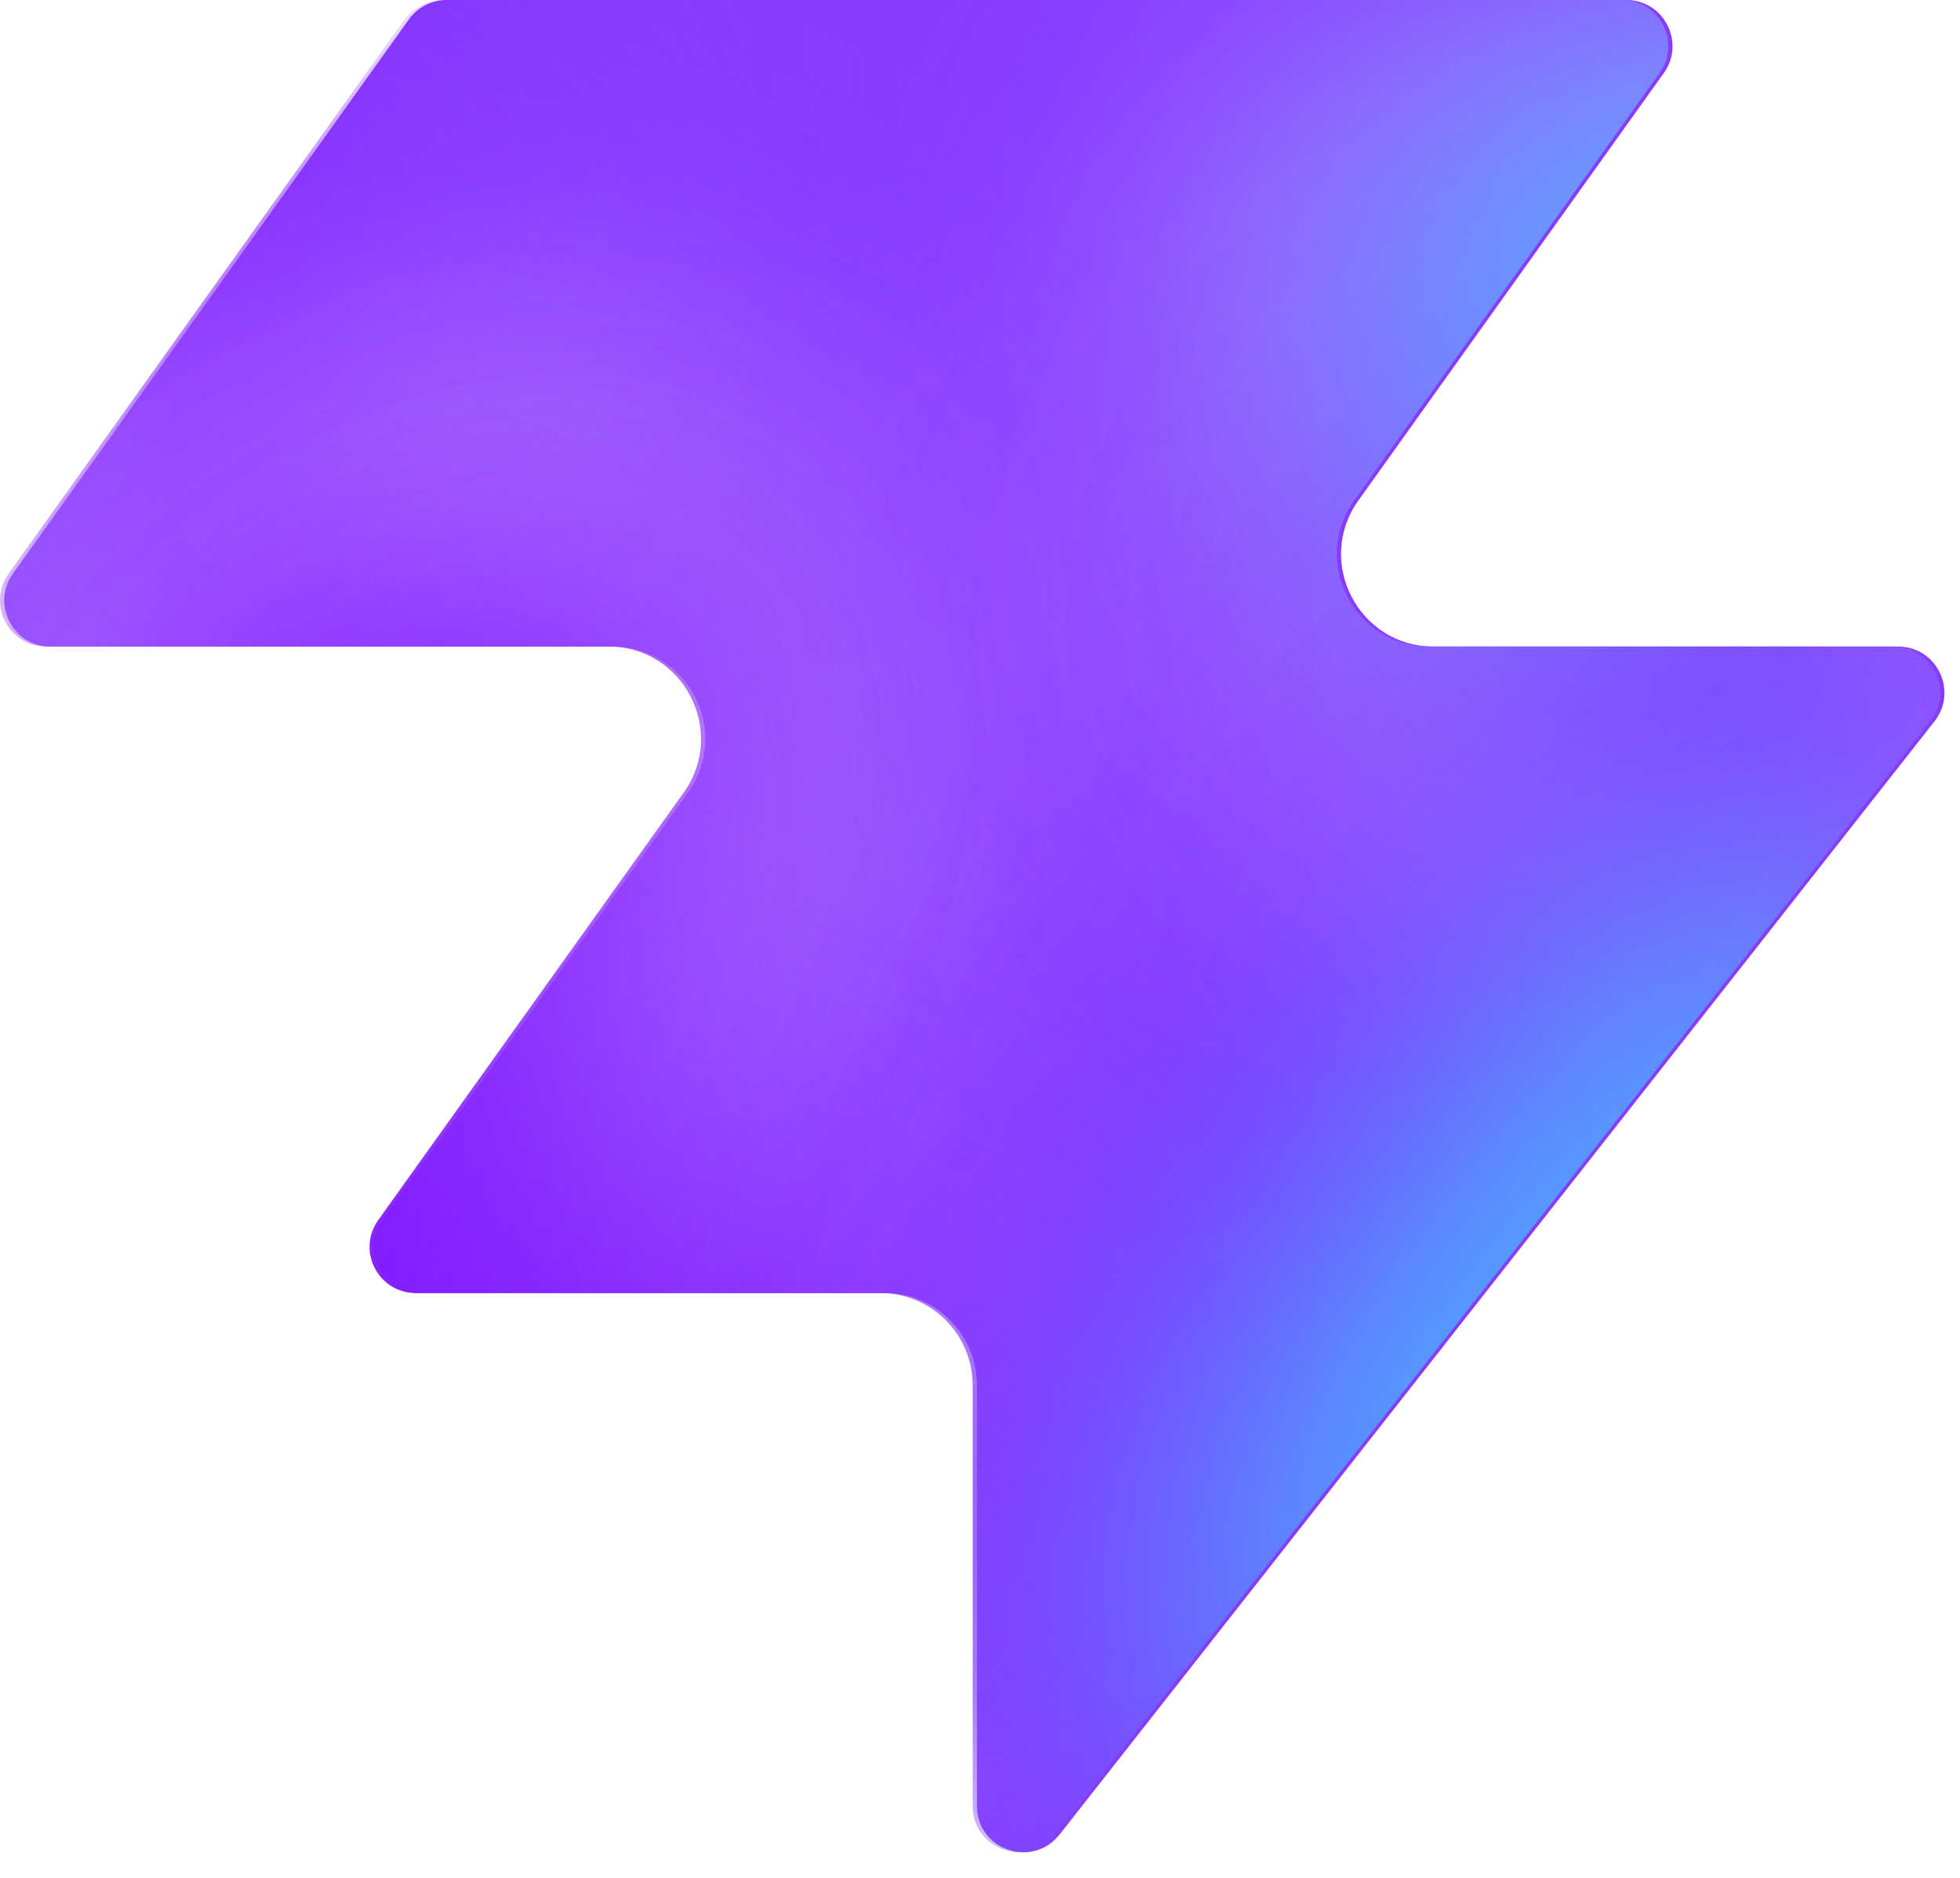
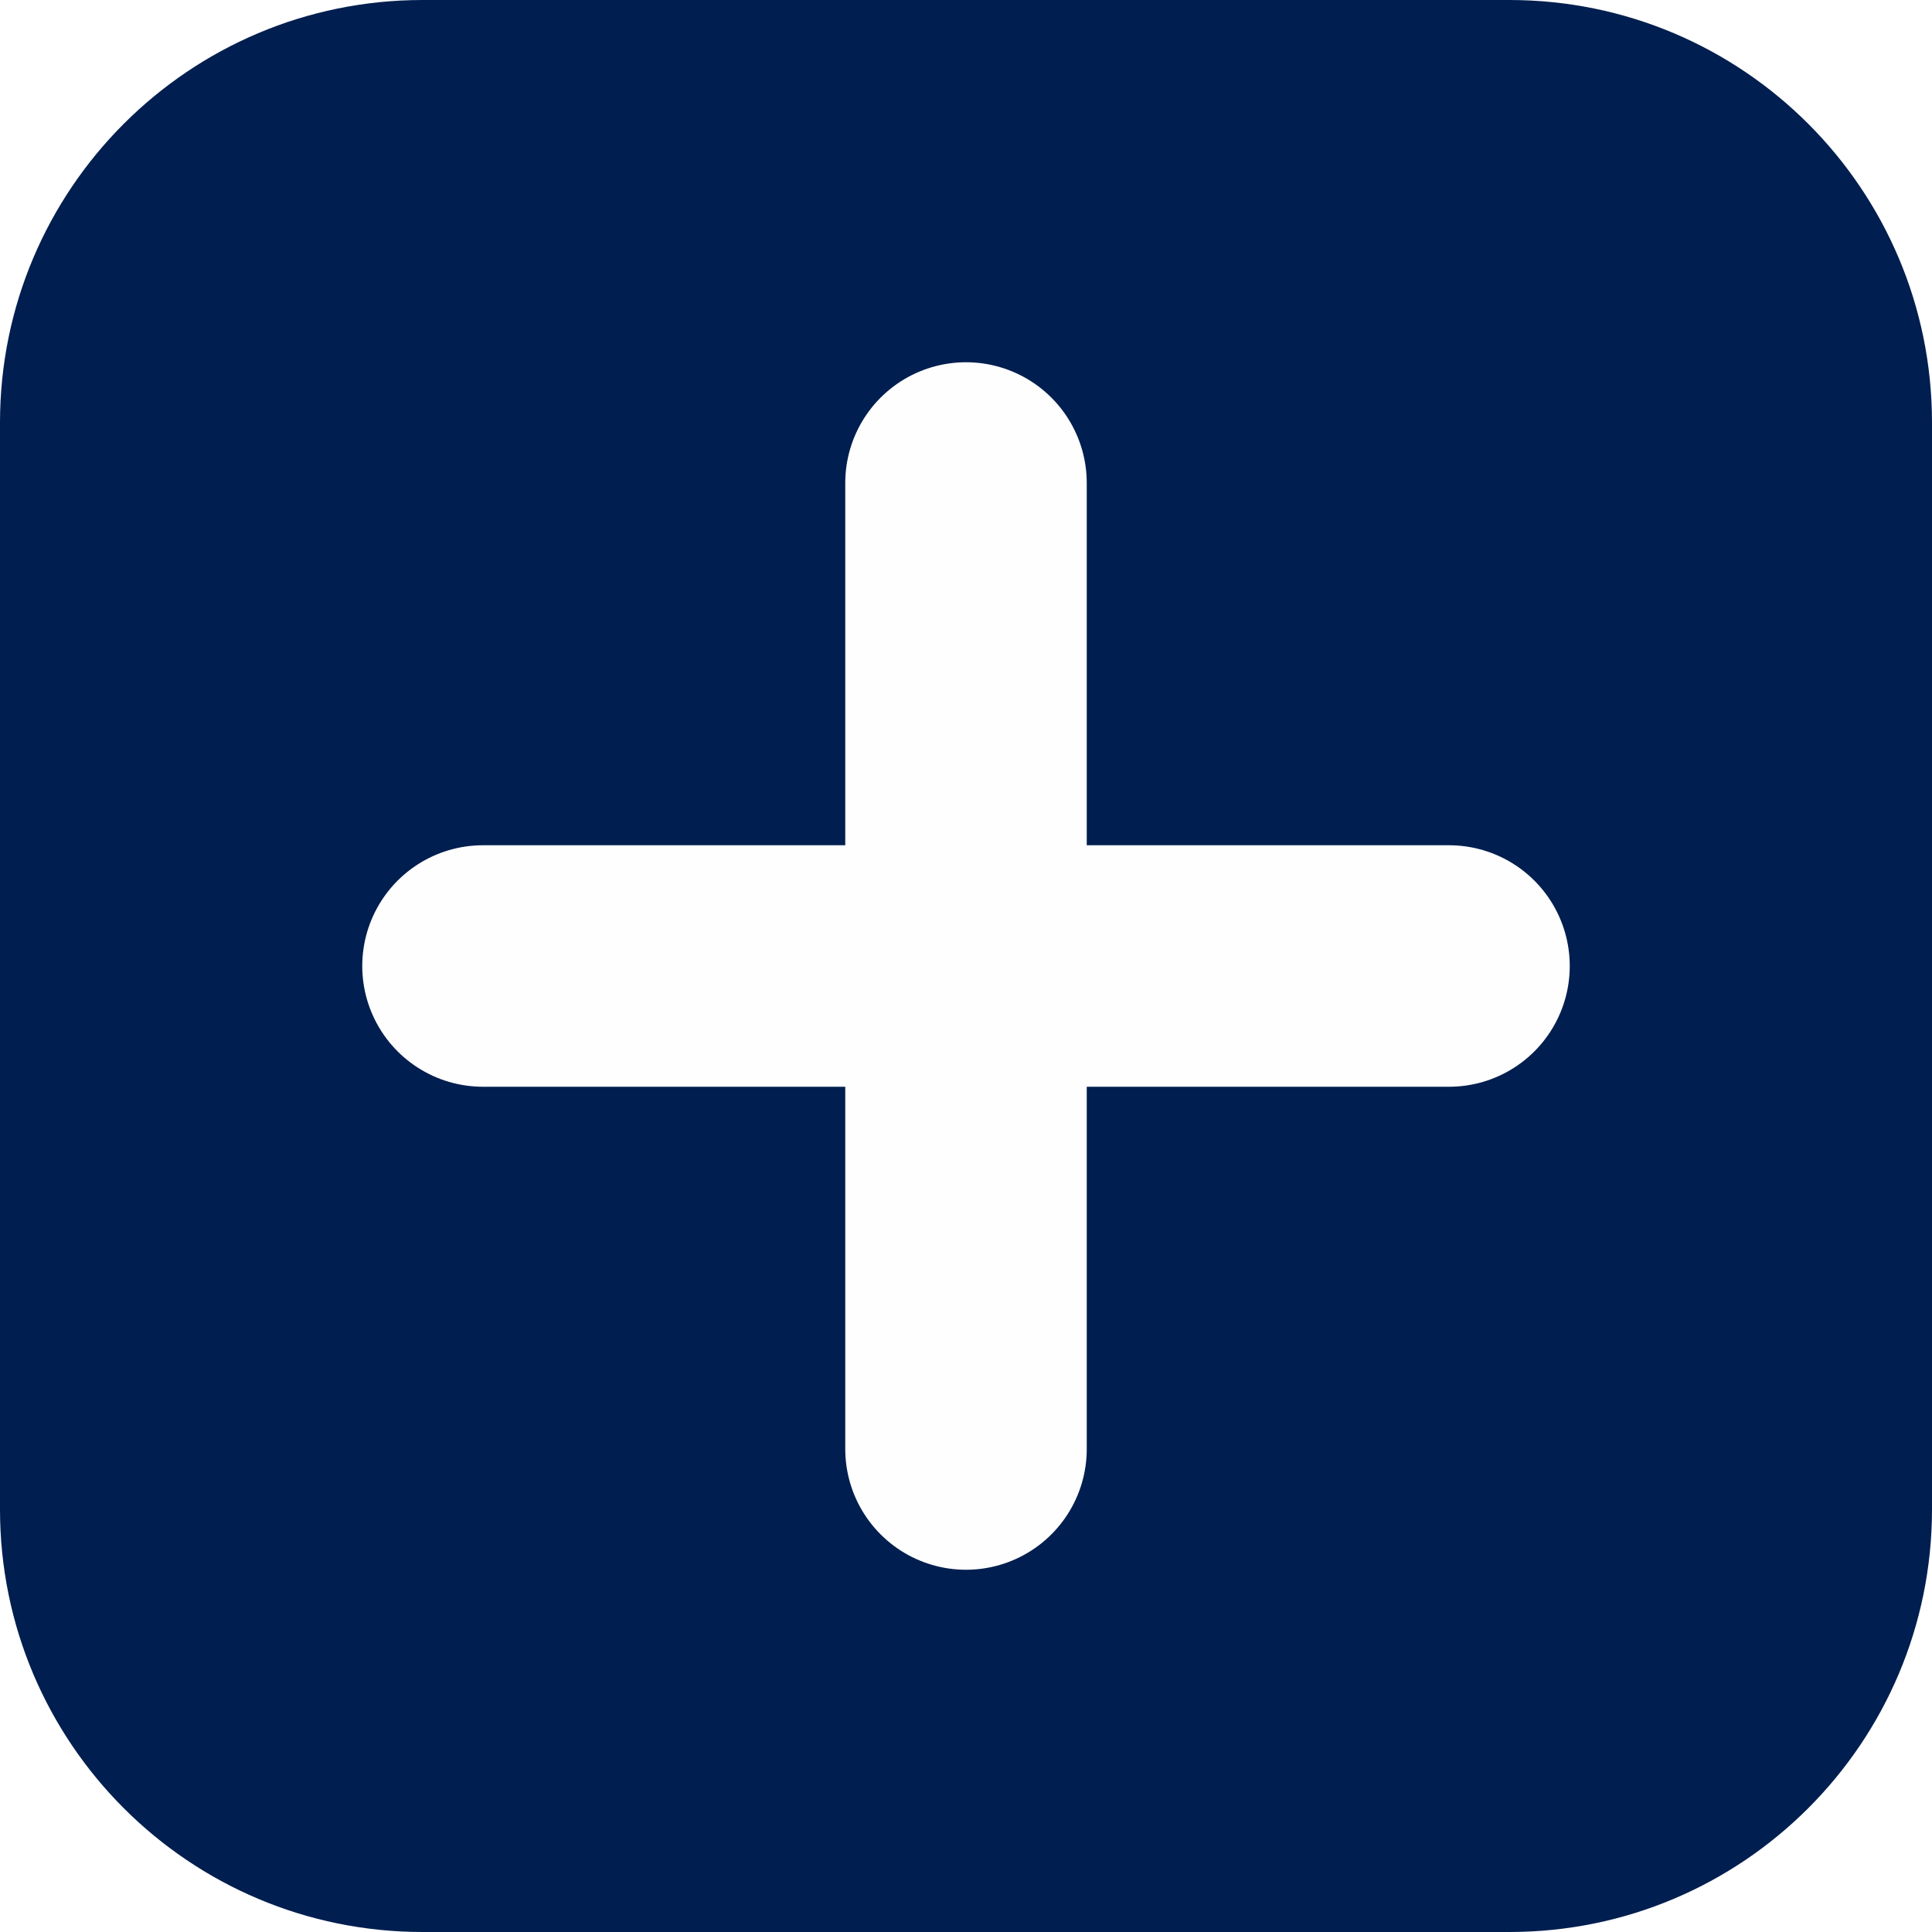
- <svg xmlns="http://www.w3.org/2000/svg" width="48" height="46" fill="none" viewBox="0 0 48 46">
-   <path fill="#863bff" d="M25.946 44.938c-.664.845-2.021.375-2.021-.698V33.937a2.26 2.26 0 0 0-2.262-2.262H10.287c-.92 0-1.456-1.04-.92-1.788l7.48-10.471c1.07-1.497 0-3.578-1.842-3.578H1.237c-.92 0-1.456-1.04-.92-1.788L10.013.474c.214-.297.556-.474.92-.474h28.894c.92 0 1.456 1.04.92 1.788l-7.48 10.471c-1.07 1.498 0 3.579 1.842 3.579h11.377c.943 0 1.473 1.088.89 1.83L25.947 44.94z" style="fill:#863bff;fill:color(display-p3 .525 .23 1);fill-opacity:1" />
-   <mask id="a" width="48" height="46" x="0" y="0" maskUnits="userSpaceOnUse" style="mask-type:alpha">
-     <path fill="#000" d="M25.842 44.938c-.664.844-2.021.375-2.021-.698V33.937a2.26 2.26 0 0 0-2.262-2.262H10.183c-.92 0-1.456-1.04-.92-1.788l7.48-10.471c1.07-1.498 0-3.579-1.842-3.579H1.133c-.92 0-1.456-1.04-.92-1.787L9.91.473c.214-.297.556-.474.92-.474h28.894c.92 0 1.456 1.04.92 1.788l-7.48 10.471c-1.07 1.498 0 3.578 1.842 3.578h11.377c.943 0 1.473 1.088.89 1.832L25.843 44.94z" style="fill:#000;fill-opacity:1" />
-   </mask>
-   <g mask="url(#a)">
-     <g filter="url(#b)">
-       <ellipse cx="5.508" cy="14.704" fill="#ede6ff" rx="5.508" ry="14.704" style="fill:#ede6ff;fill:color(display-p3 .927 .903 1);fill-opacity:1" transform="matrix(.00324 1 1 -.00324 -4.47 31.516)" />
-     </g>
-     <g filter="url(#c)">
-       <ellipse cx="10.399" cy="29.851" fill="#ede6ff" rx="10.399" ry="29.851" style="fill:#ede6ff;fill:color(display-p3 .927 .903 1);fill-opacity:1" transform="matrix(.00324 1 1 -.00324 -39.328 7.883)" />
-     </g>
-     <g filter="url(#d)">
-       <ellipse cx="5.508" cy="30.487" fill="#7e14ff" rx="5.508" ry="30.487" style="fill:#7e14ff;fill:color(display-p3 .492 .077 1);fill-opacity:1" transform="rotate(89.814 -25.913 -14.639)scale(1 -1)" />
-     </g>
-     <g filter="url(#e)">
-       <ellipse cx="5.508" cy="30.599" fill="#7e14ff" rx="5.508" ry="30.599" style="fill:#7e14ff;fill:color(display-p3 .492 .077 1);fill-opacity:1" transform="rotate(89.814 -32.644 -3.334)scale(1 -1)" />
-     </g>
-     <g filter="url(#f)">
-       <ellipse cx="5.508" cy="30.599" fill="#7e14ff" rx="5.508" ry="30.599" style="fill:#7e14ff;fill:color(display-p3 .492 .077 1);fill-opacity:1" transform="matrix(.00324 1 1 -.00324 -34.34 30.47)" />
-     </g>
-     <g filter="url(#g)">
-       <ellipse cx="14.072" cy="22.078" fill="#ede6ff" rx="14.072" ry="22.078" style="fill:#ede6ff;fill:color(display-p3 .927 .903 1);fill-opacity:1" transform="rotate(93.35 24.506 48.493)scale(-1 1)" />
-     </g>
-     <g filter="url(#h)">
-       <ellipse cx="3.47" cy="21.501" fill="#7e14ff" rx="3.47" ry="21.501" style="fill:#7e14ff;fill:color(display-p3 .492 .077 1);fill-opacity:1" transform="rotate(89.009 28.708 47.59)scale(-1 1)" />
-     </g>
-     <g filter="url(#i)">
-       <ellipse cx="3.47" cy="21.501" fill="#7e14ff" rx="3.47" ry="21.501" style="fill:#7e14ff;fill:color(display-p3 .492 .077 1);fill-opacity:1" transform="rotate(89.009 28.708 47.59)scale(-1 1)" />
-     </g>
-     <g filter="url(#j)">
-       <ellipse cx=".387" cy="8.972" fill="#7e14ff" rx="4.407" ry="29.108" style="fill:#7e14ff;fill:color(display-p3 .492 .077 1);fill-opacity:1" transform="rotate(39.51 .387 8.972)" />
-     </g>
-     <g filter="url(#k)">
-       <ellipse cx="47.523" cy="-6.092" fill="#7e14ff" rx="4.407" ry="29.108" style="fill:#7e14ff;fill:color(display-p3 .492 .077 1);fill-opacity:1" transform="rotate(37.892 47.523 -6.092)" />
-     </g>
-     <g filter="url(#l)">
-       <ellipse cx="41.412" cy="6.333" fill="#47bfff" rx="5.971" ry="9.665" style="fill:#47bfff;fill:color(display-p3 .28 .748 1);fill-opacity:1" transform="rotate(37.892 41.412 6.333)" />
-     </g>
-     <g filter="url(#m)">
-       <ellipse cx="-1.879" cy="38.332" fill="#7e14ff" rx="4.407" ry="29.108" style="fill:#7e14ff;fill:color(display-p3 .492 .077 1);fill-opacity:1" transform="rotate(37.892 -1.88 38.332)" />
-     </g>
-     <g filter="url(#n)">
-       <ellipse cx="-1.879" cy="38.332" fill="#7e14ff" rx="4.407" ry="29.108" style="fill:#7e14ff;fill:color(display-p3 .492 .077 1);fill-opacity:1" transform="rotate(37.892 -1.88 38.332)" />
-     </g>
-     <g filter="url(#o)">
-       <ellipse cx="35.651" cy="29.907" fill="#7e14ff" rx="4.407" ry="29.108" style="fill:#7e14ff;fill:color(display-p3 .492 .077 1);fill-opacity:1" transform="rotate(37.892 35.651 29.907)" />
-     </g>
-     <g filter="url(#p)">
-       <ellipse cx="38.418" cy="32.4" fill="#47bfff" rx="5.971" ry="15.297" style="fill:#47bfff;fill:color(display-p3 .28 .748 1);fill-opacity:1" transform="rotate(37.892 38.418 32.4)" />
-     </g>
-   </g>
-   <defs>
-     <filter id="b" width="60.045" height="41.654" x="-19.77" y="16.149" color-interpolation-filters="sRGB" filterUnits="userSpaceOnUse">
-       <feFlood flood-opacity="0" result="BackgroundImageFix" />
-       <feBlend in="SourceGraphic" in2="BackgroundImageFix" result="shape" />
-       <feGaussianBlur result="effect1_foregroundBlur_2002_17158" stdDeviation="7.659" />
-     </filter>
-     <filter id="c" width="90.34" height="51.437" x="-54.613" y="-7.533" color-interpolation-filters="sRGB" filterUnits="userSpaceOnUse">
-       <feFlood flood-opacity="0" result="BackgroundImageFix" />
-       <feBlend in="SourceGraphic" in2="BackgroundImageFix" result="shape" />
-       <feGaussianBlur result="effect1_foregroundBlur_2002_17158" stdDeviation="7.659" />
-     </filter>
-     <filter id="d" width="79.355" height="29.4" x="-49.64" y="2.03" color-interpolation-filters="sRGB" filterUnits="userSpaceOnUse">
-       <feFlood flood-opacity="0" result="BackgroundImageFix" />
-       <feBlend in="SourceGraphic" in2="BackgroundImageFix" result="shape" />
-       <feGaussianBlur result="effect1_foregroundBlur_2002_17158" stdDeviation="4.596" />
-     </filter>
-     <filter id="e" width="79.579" height="29.4" x="-45.045" y="20.029" color-interpolation-filters="sRGB" filterUnits="userSpaceOnUse">
-       <feFlood flood-opacity="0" result="BackgroundImageFix" />
-       <feBlend in="SourceGraphic" in2="BackgroundImageFix" result="shape" />
-       <feGaussianBlur result="effect1_foregroundBlur_2002_17158" stdDeviation="4.596" />
-     </filter>
-     <filter id="f" width="79.579" height="29.4" x="-43.513" y="21.178" color-interpolation-filters="sRGB" filterUnits="userSpaceOnUse">
-       <feFlood flood-opacity="0" result="BackgroundImageFix" />
-       <feBlend in="SourceGraphic" in2="BackgroundImageFix" result="shape" />
-       <feGaussianBlur result="effect1_foregroundBlur_2002_17158" stdDeviation="4.596" />
-     </filter>
-     <filter id="g" width="74.749" height="58.852" x="15.756" y="-17.901" color-interpolation-filters="sRGB" filterUnits="userSpaceOnUse">
-       <feFlood flood-opacity="0" result="BackgroundImageFix" />
-       <feBlend in="SourceGraphic" in2="BackgroundImageFix" result="shape" />
-       <feGaussianBlur result="effect1_foregroundBlur_2002_17158" stdDeviation="7.659" />
-     </filter>
-     <filter id="h" width="61.377" height="25.362" x="23.548" y="2.284" color-interpolation-filters="sRGB" filterUnits="userSpaceOnUse">
-       <feFlood flood-opacity="0" result="BackgroundImageFix" />
-       <feBlend in="SourceGraphic" in2="BackgroundImageFix" result="shape" />
-       <feGaussianBlur result="effect1_foregroundBlur_2002_17158" stdDeviation="4.596" />
-     </filter>
-     <filter id="i" width="61.377" height="25.362" x="23.548" y="2.284" color-interpolation-filters="sRGB" filterUnits="userSpaceOnUse">
-       <feFlood flood-opacity="0" result="BackgroundImageFix" />
-       <feBlend in="SourceGraphic" in2="BackgroundImageFix" result="shape" />
-       <feGaussianBlur result="effect1_foregroundBlur_2002_17158" stdDeviation="4.596" />
-     </filter>
-     <filter id="j" width="56.045" height="63.649" x="-27.636" y="-22.853" color-interpolation-filters="sRGB" filterUnits="userSpaceOnUse">
-       <feFlood flood-opacity="0" result="BackgroundImageFix" />
-       <feBlend in="SourceGraphic" in2="BackgroundImageFix" result="shape" />
-       <feGaussianBlur result="effect1_foregroundBlur_2002_17158" stdDeviation="4.596" />
-     </filter>
-     <filter id="k" width="54.814" height="64.646" x="20.116" y="-38.415" color-interpolation-filters="sRGB" filterUnits="userSpaceOnUse">
-       <feFlood flood-opacity="0" result="BackgroundImageFix" />
-       <feBlend in="SourceGraphic" in2="BackgroundImageFix" result="shape" />
-       <feGaussianBlur result="effect1_foregroundBlur_2002_17158" stdDeviation="4.596" />
-     </filter>
-     <filter id="l" width="33.541" height="35.313" x="24.641" y="-11.323" color-interpolation-filters="sRGB" filterUnits="userSpaceOnUse">
-       <feFlood flood-opacity="0" result="BackgroundImageFix" />
-       <feBlend in="SourceGraphic" in2="BackgroundImageFix" result="shape" />
-       <feGaussianBlur result="effect1_foregroundBlur_2002_17158" stdDeviation="4.596" />
-     </filter>
-     <filter id="m" width="54.814" height="64.646" x="-29.286" y="6.009" color-interpolation-filters="sRGB" filterUnits="userSpaceOnUse">
-       <feFlood flood-opacity="0" result="BackgroundImageFix" />
-       <feBlend in="SourceGraphic" in2="BackgroundImageFix" result="shape" />
-       <feGaussianBlur result="effect1_foregroundBlur_2002_17158" stdDeviation="4.596" />
-     </filter>
-     <filter id="n" width="54.814" height="64.646" x="-29.286" y="6.009" color-interpolation-filters="sRGB" filterUnits="userSpaceOnUse">
-       <feFlood flood-opacity="0" result="BackgroundImageFix" />
-       <feBlend in="SourceGraphic" in2="BackgroundImageFix" result="shape" />
-       <feGaussianBlur result="effect1_foregroundBlur_2002_17158" stdDeviation="4.596" />
-     </filter>
-     <filter id="o" width="54.814" height="64.646" x="8.244" y="-2.416" color-interpolation-filters="sRGB" filterUnits="userSpaceOnUse">
-       <feFlood flood-opacity="0" result="BackgroundImageFix" />
-       <feBlend in="SourceGraphic" in2="BackgroundImageFix" result="shape" />
-       <feGaussianBlur result="effect1_foregroundBlur_2002_17158" stdDeviation="4.596" />
-     </filter>
-     <filter id="p" width="39.409" height="43.623" x="18.713" y="10.588" color-interpolation-filters="sRGB" filterUnits="userSpaceOnUse">
-       <feFlood flood-opacity="0" result="BackgroundImageFix" />
-       <feBlend in="SourceGraphic" in2="BackgroundImageFix" result="shape" />
-       <feGaussianBlur result="effect1_foregroundBlur_2002_17158" stdDeviation="4.596" />
-     </filter>
-   </defs>
+ <svg xmlns="http://www.w3.org/2000/svg" viewBox="0 0 32 32">
+   <rect width="32" height="32" rx="7" fill="#001e4f" />
+   <path d="M16 8v16M8 16h16" stroke="#fefefe" stroke-width="4" stroke-linecap="round" />
</svg>
